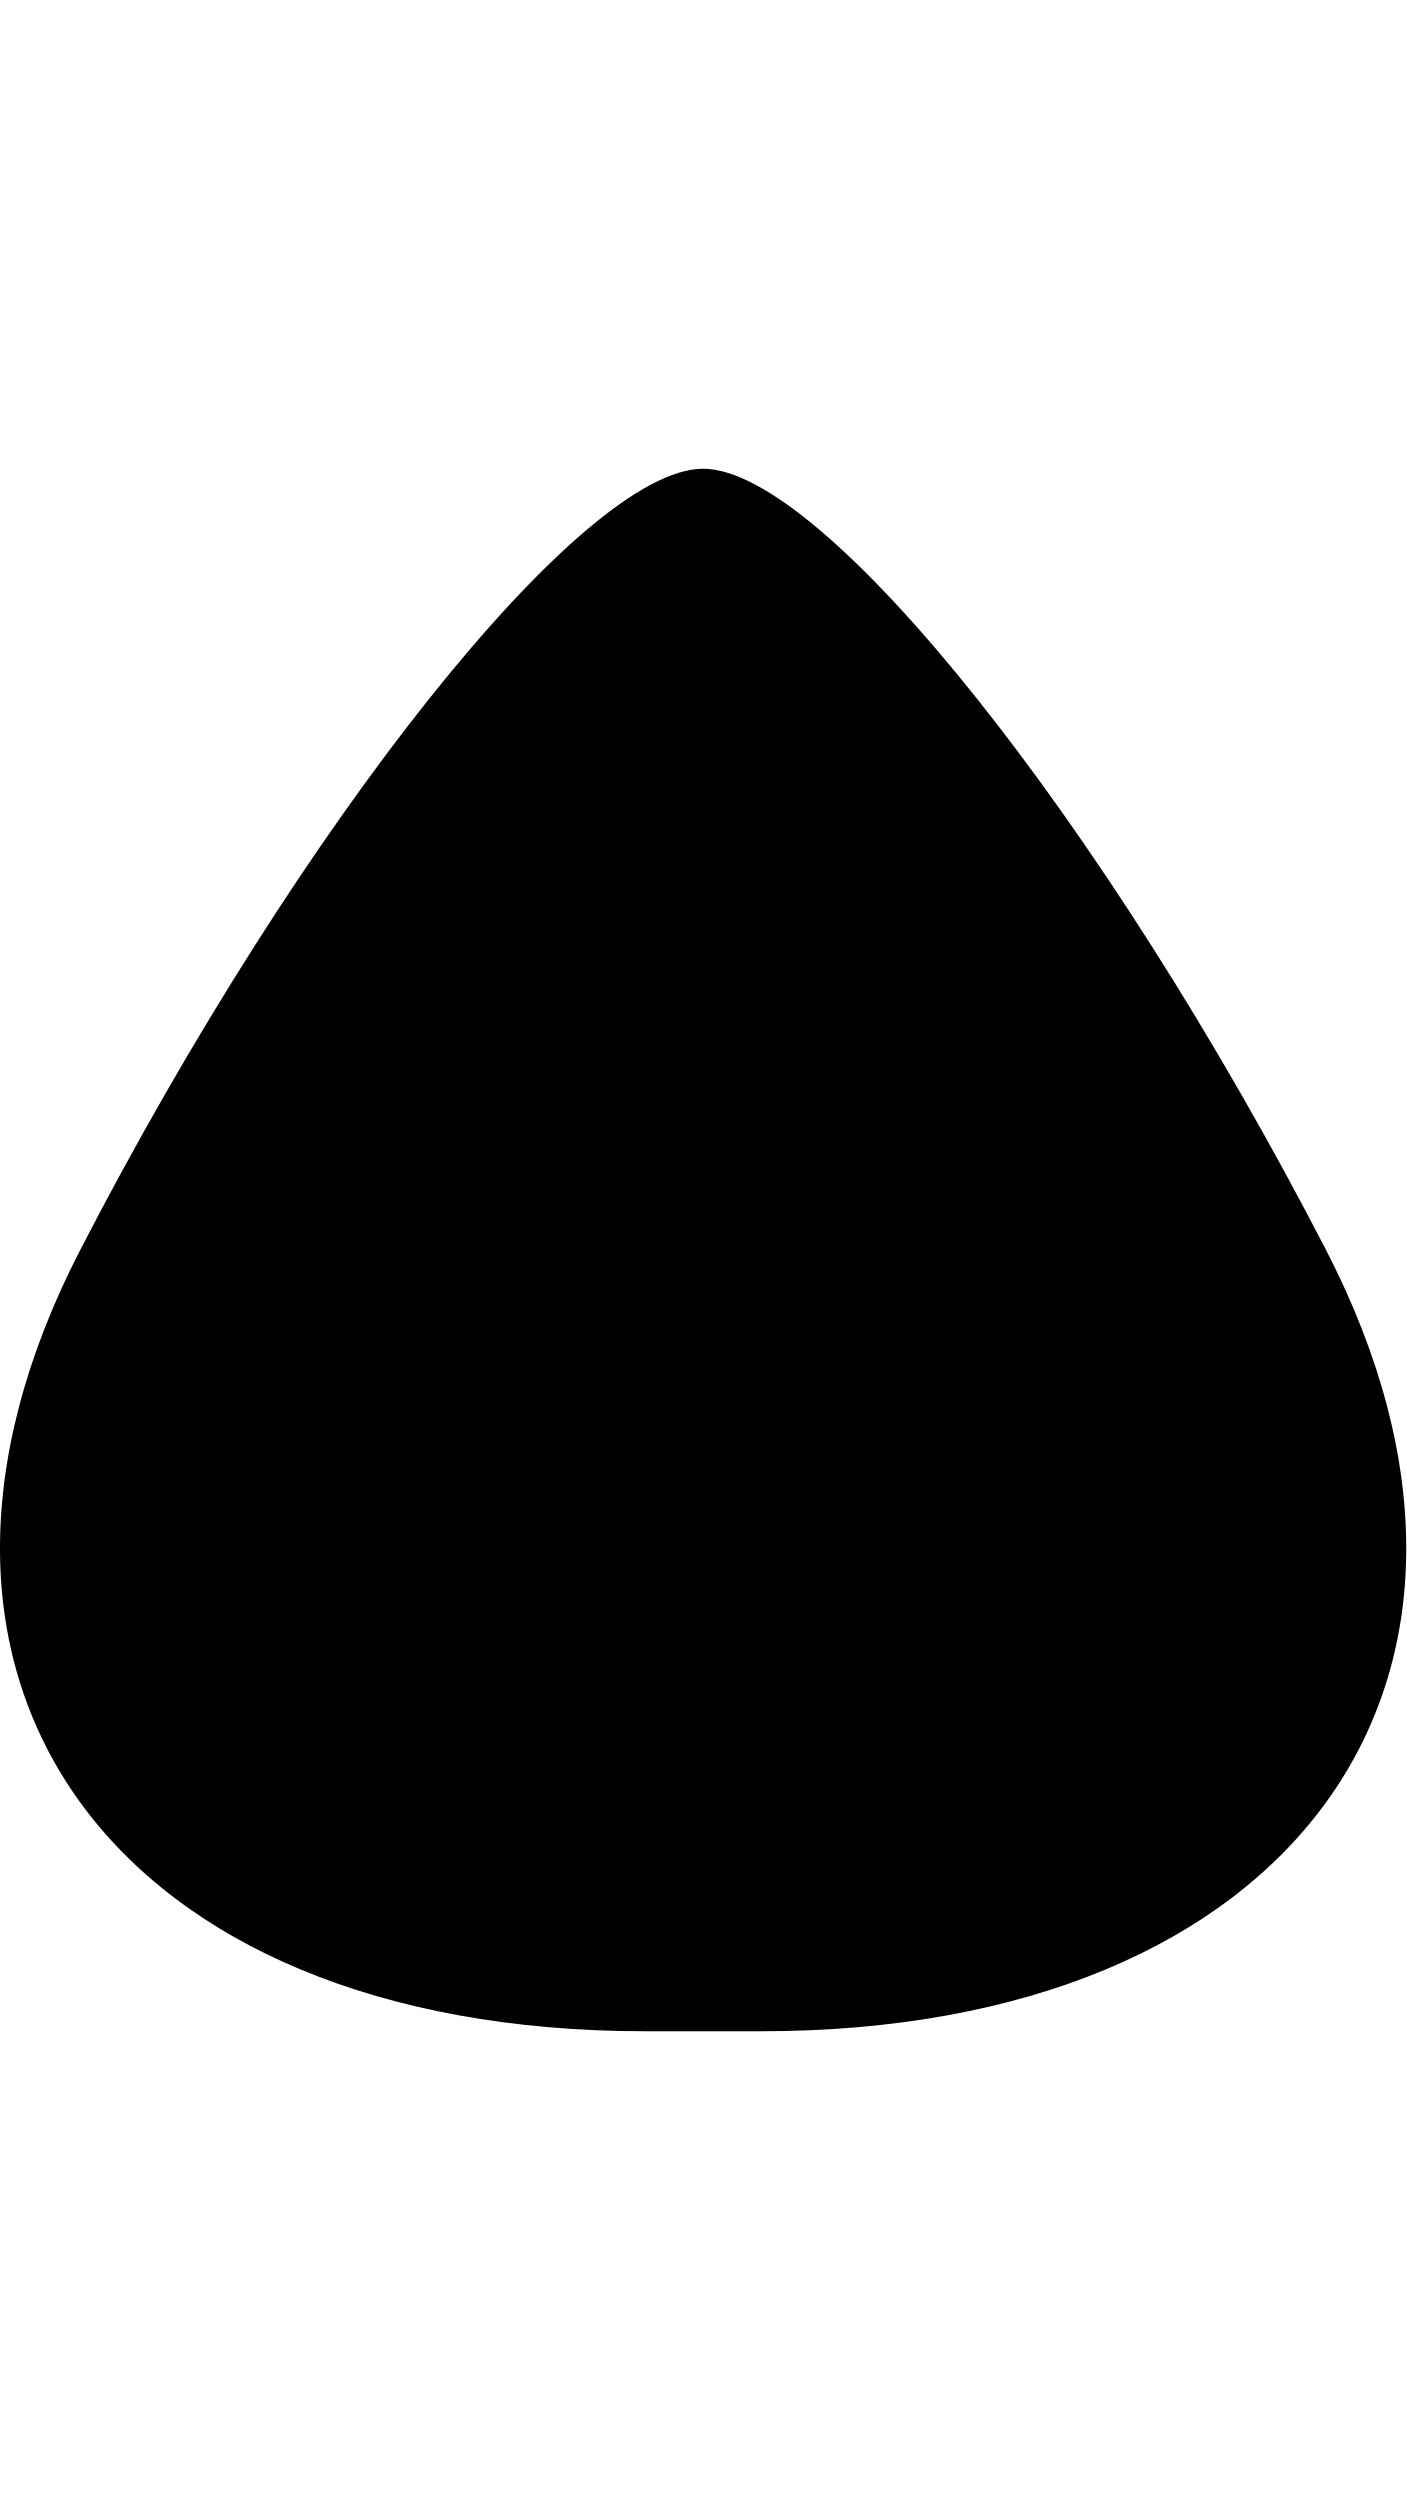
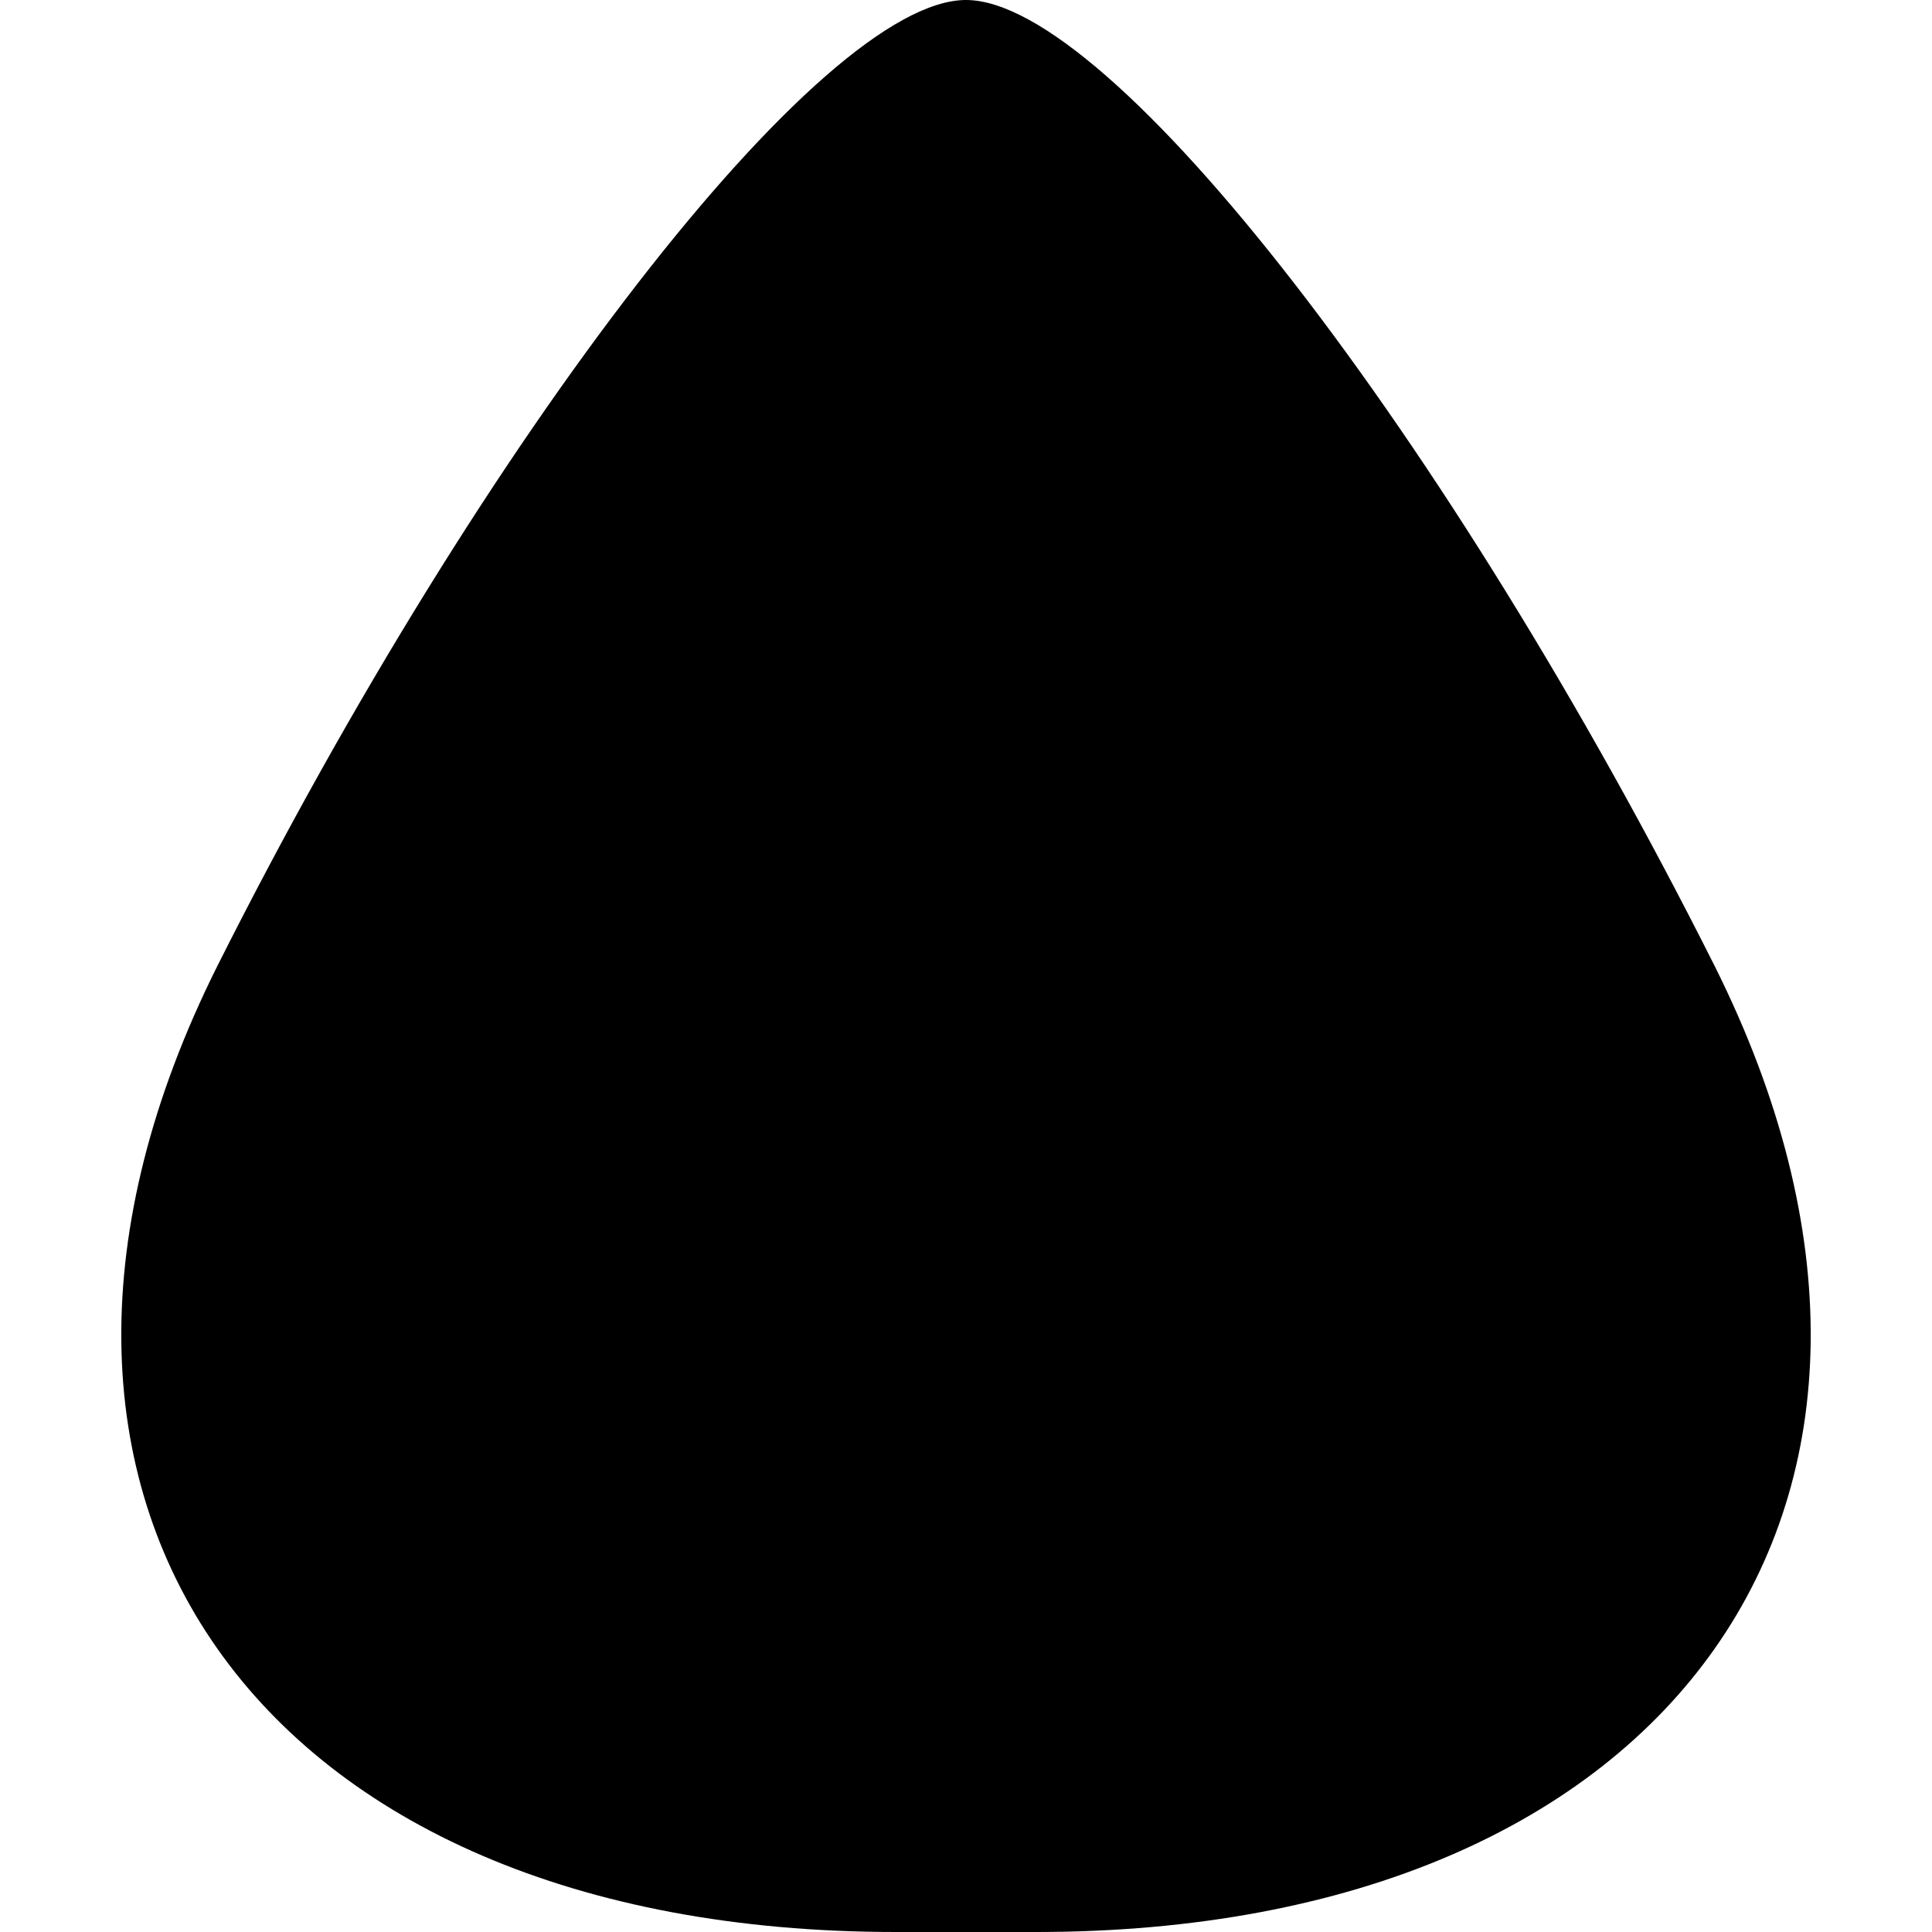
- <svg xmlns="http://www.w3.org/2000/svg" version="1.1" id="Layer_1" x="0px" y="0px" width="18px" height="32px" viewBox="0 0 18 32" style="enable-background:new 0 0 18 32;" xml:space="preserve">
-   <style type="text/css">
- 	.st0{fill-rule:evenodd;clip-rule:evenodd;}
- </style>
-   <path class="st0" d="M1.027,15.999C3.866,10.501,7.454,6,8.999,6c1.547,0,5.134,4.501,7.974,9.999C19.812,21.5,16.56,26,9.745,26  H8.254C1.44,26-1.812,21.5,1.027,15.999" />
+ <svg xmlns="http://www.w3.org/2000/svg" width="16" height="16" viewBox="0 0 16 16">
+   <path d="M1.8 8c2.21-4.4 5-8 6.2-8 1.2 0 3.99 3.6 6.2 8 2.2 4.4-.32 8-5.62 8H7.42C2.12 16-.4 12.4 1.8 8" />
</svg>
